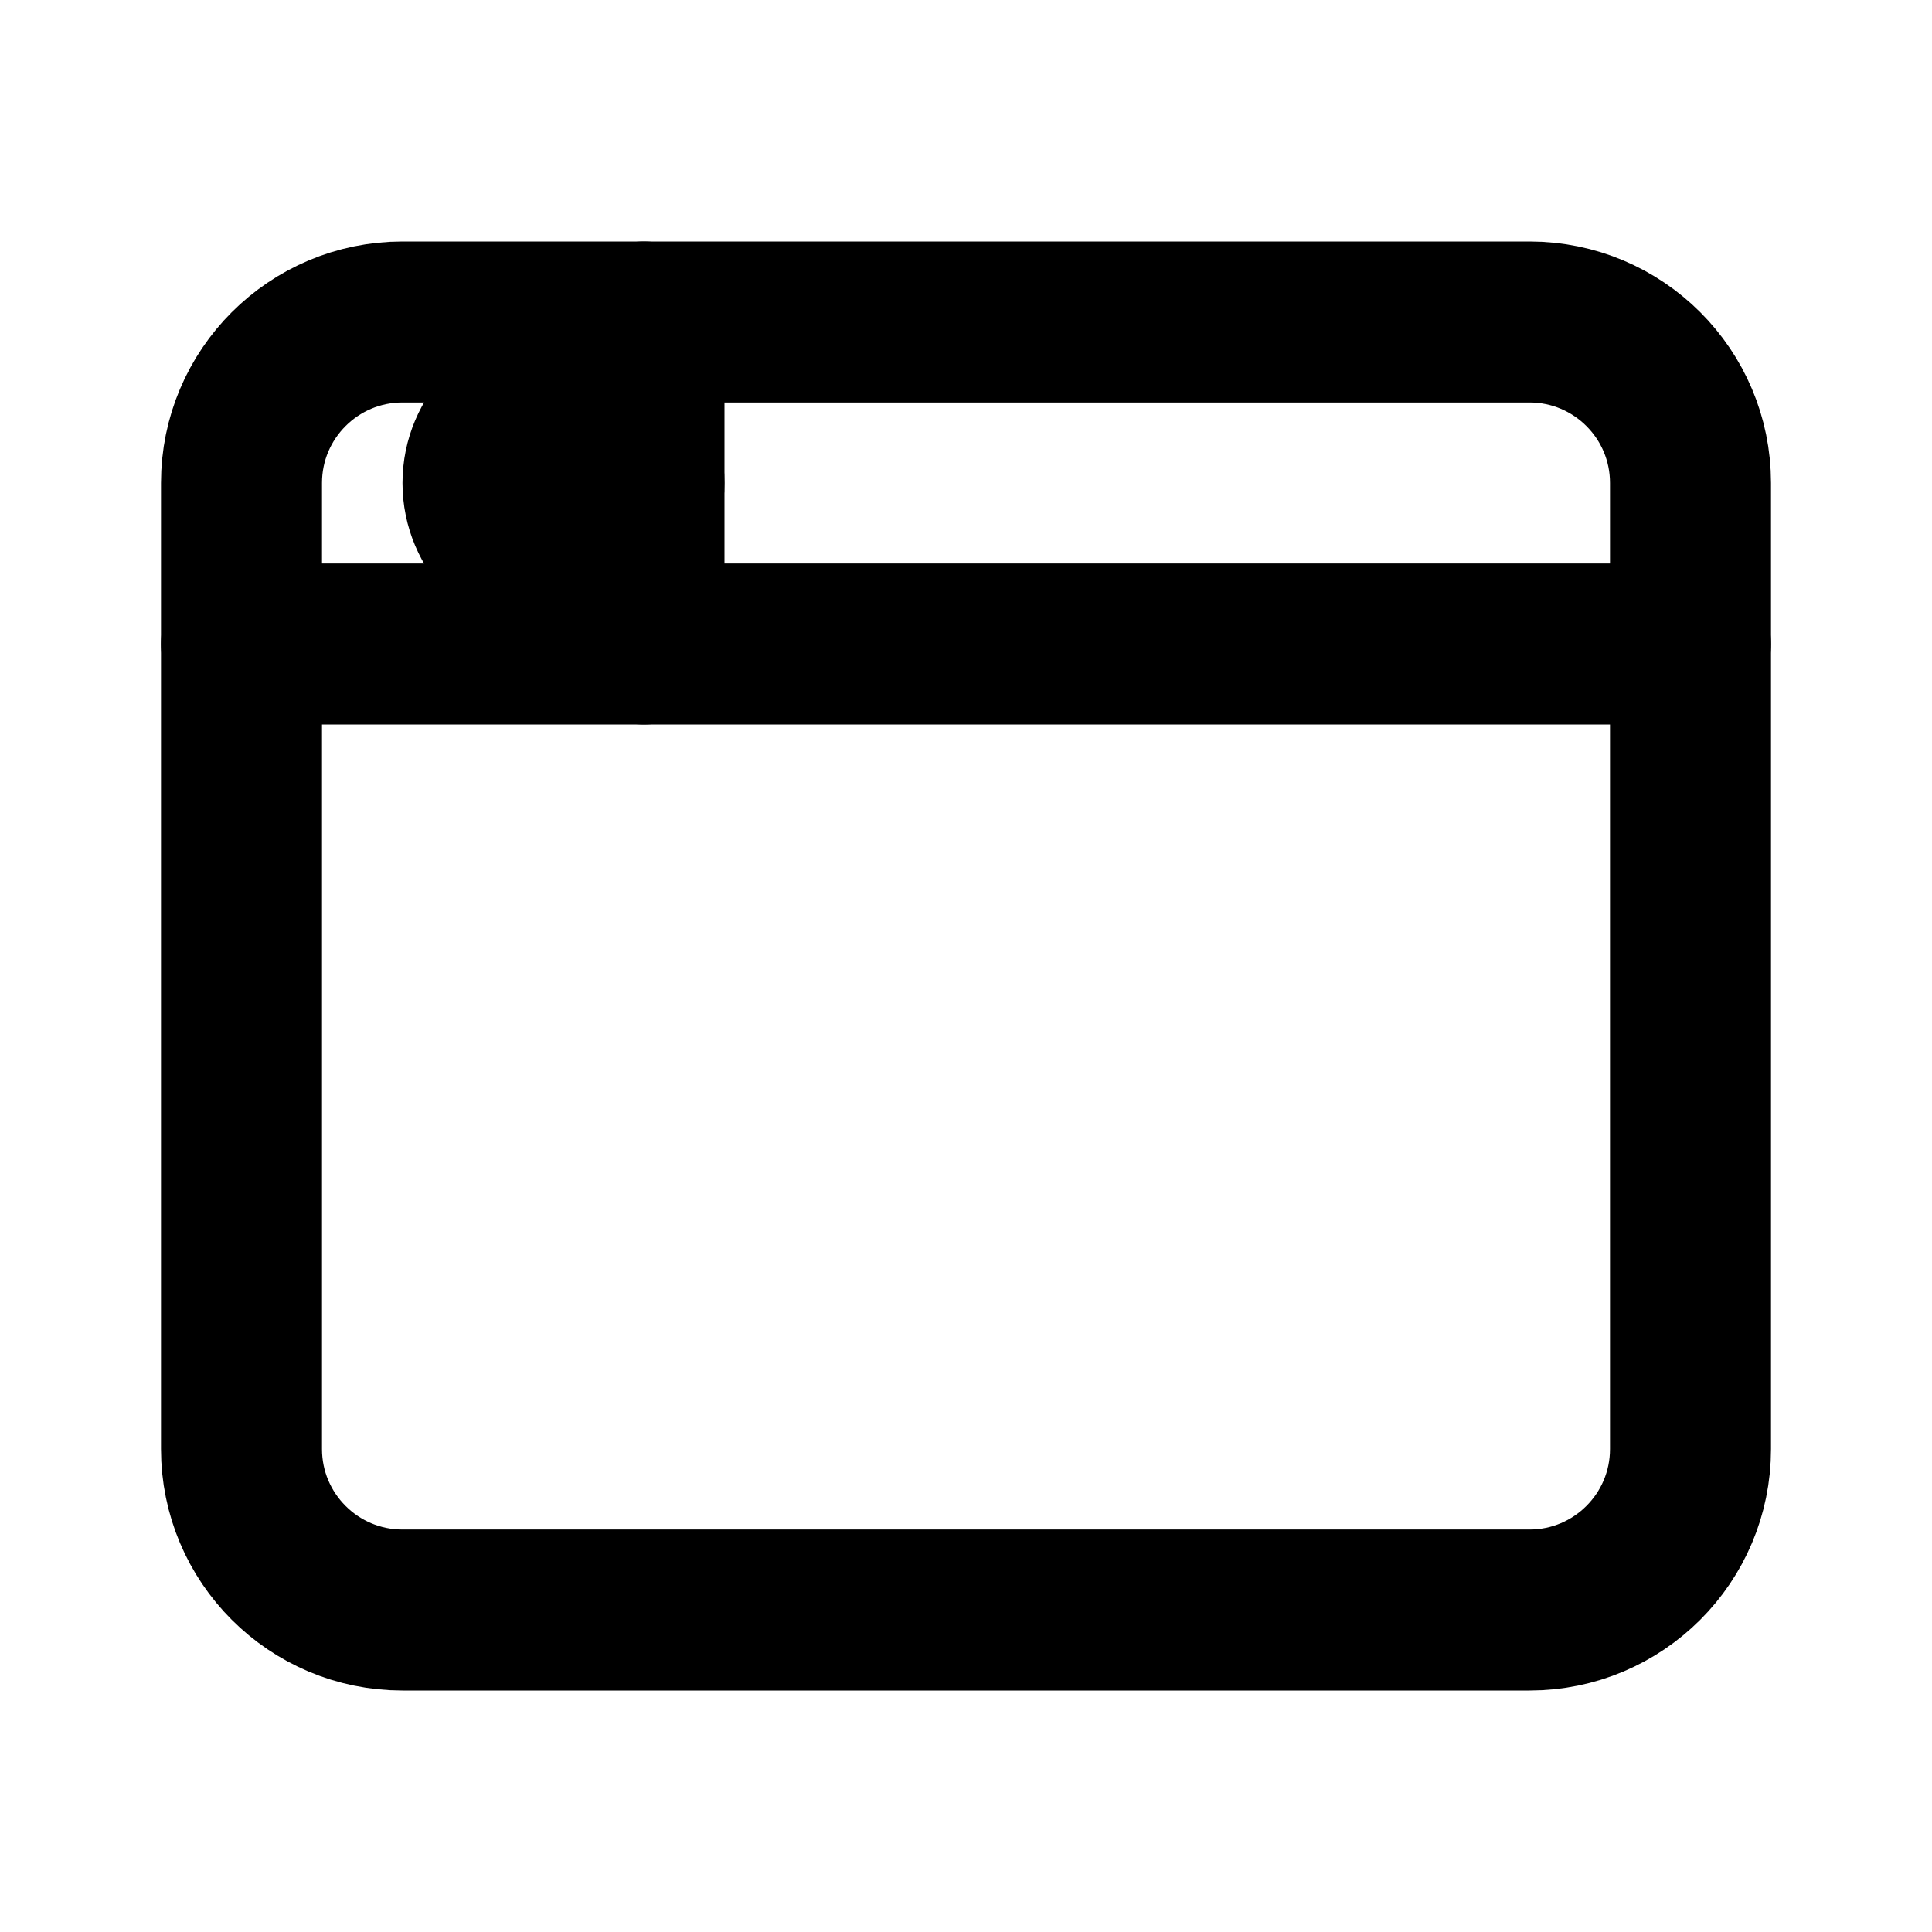
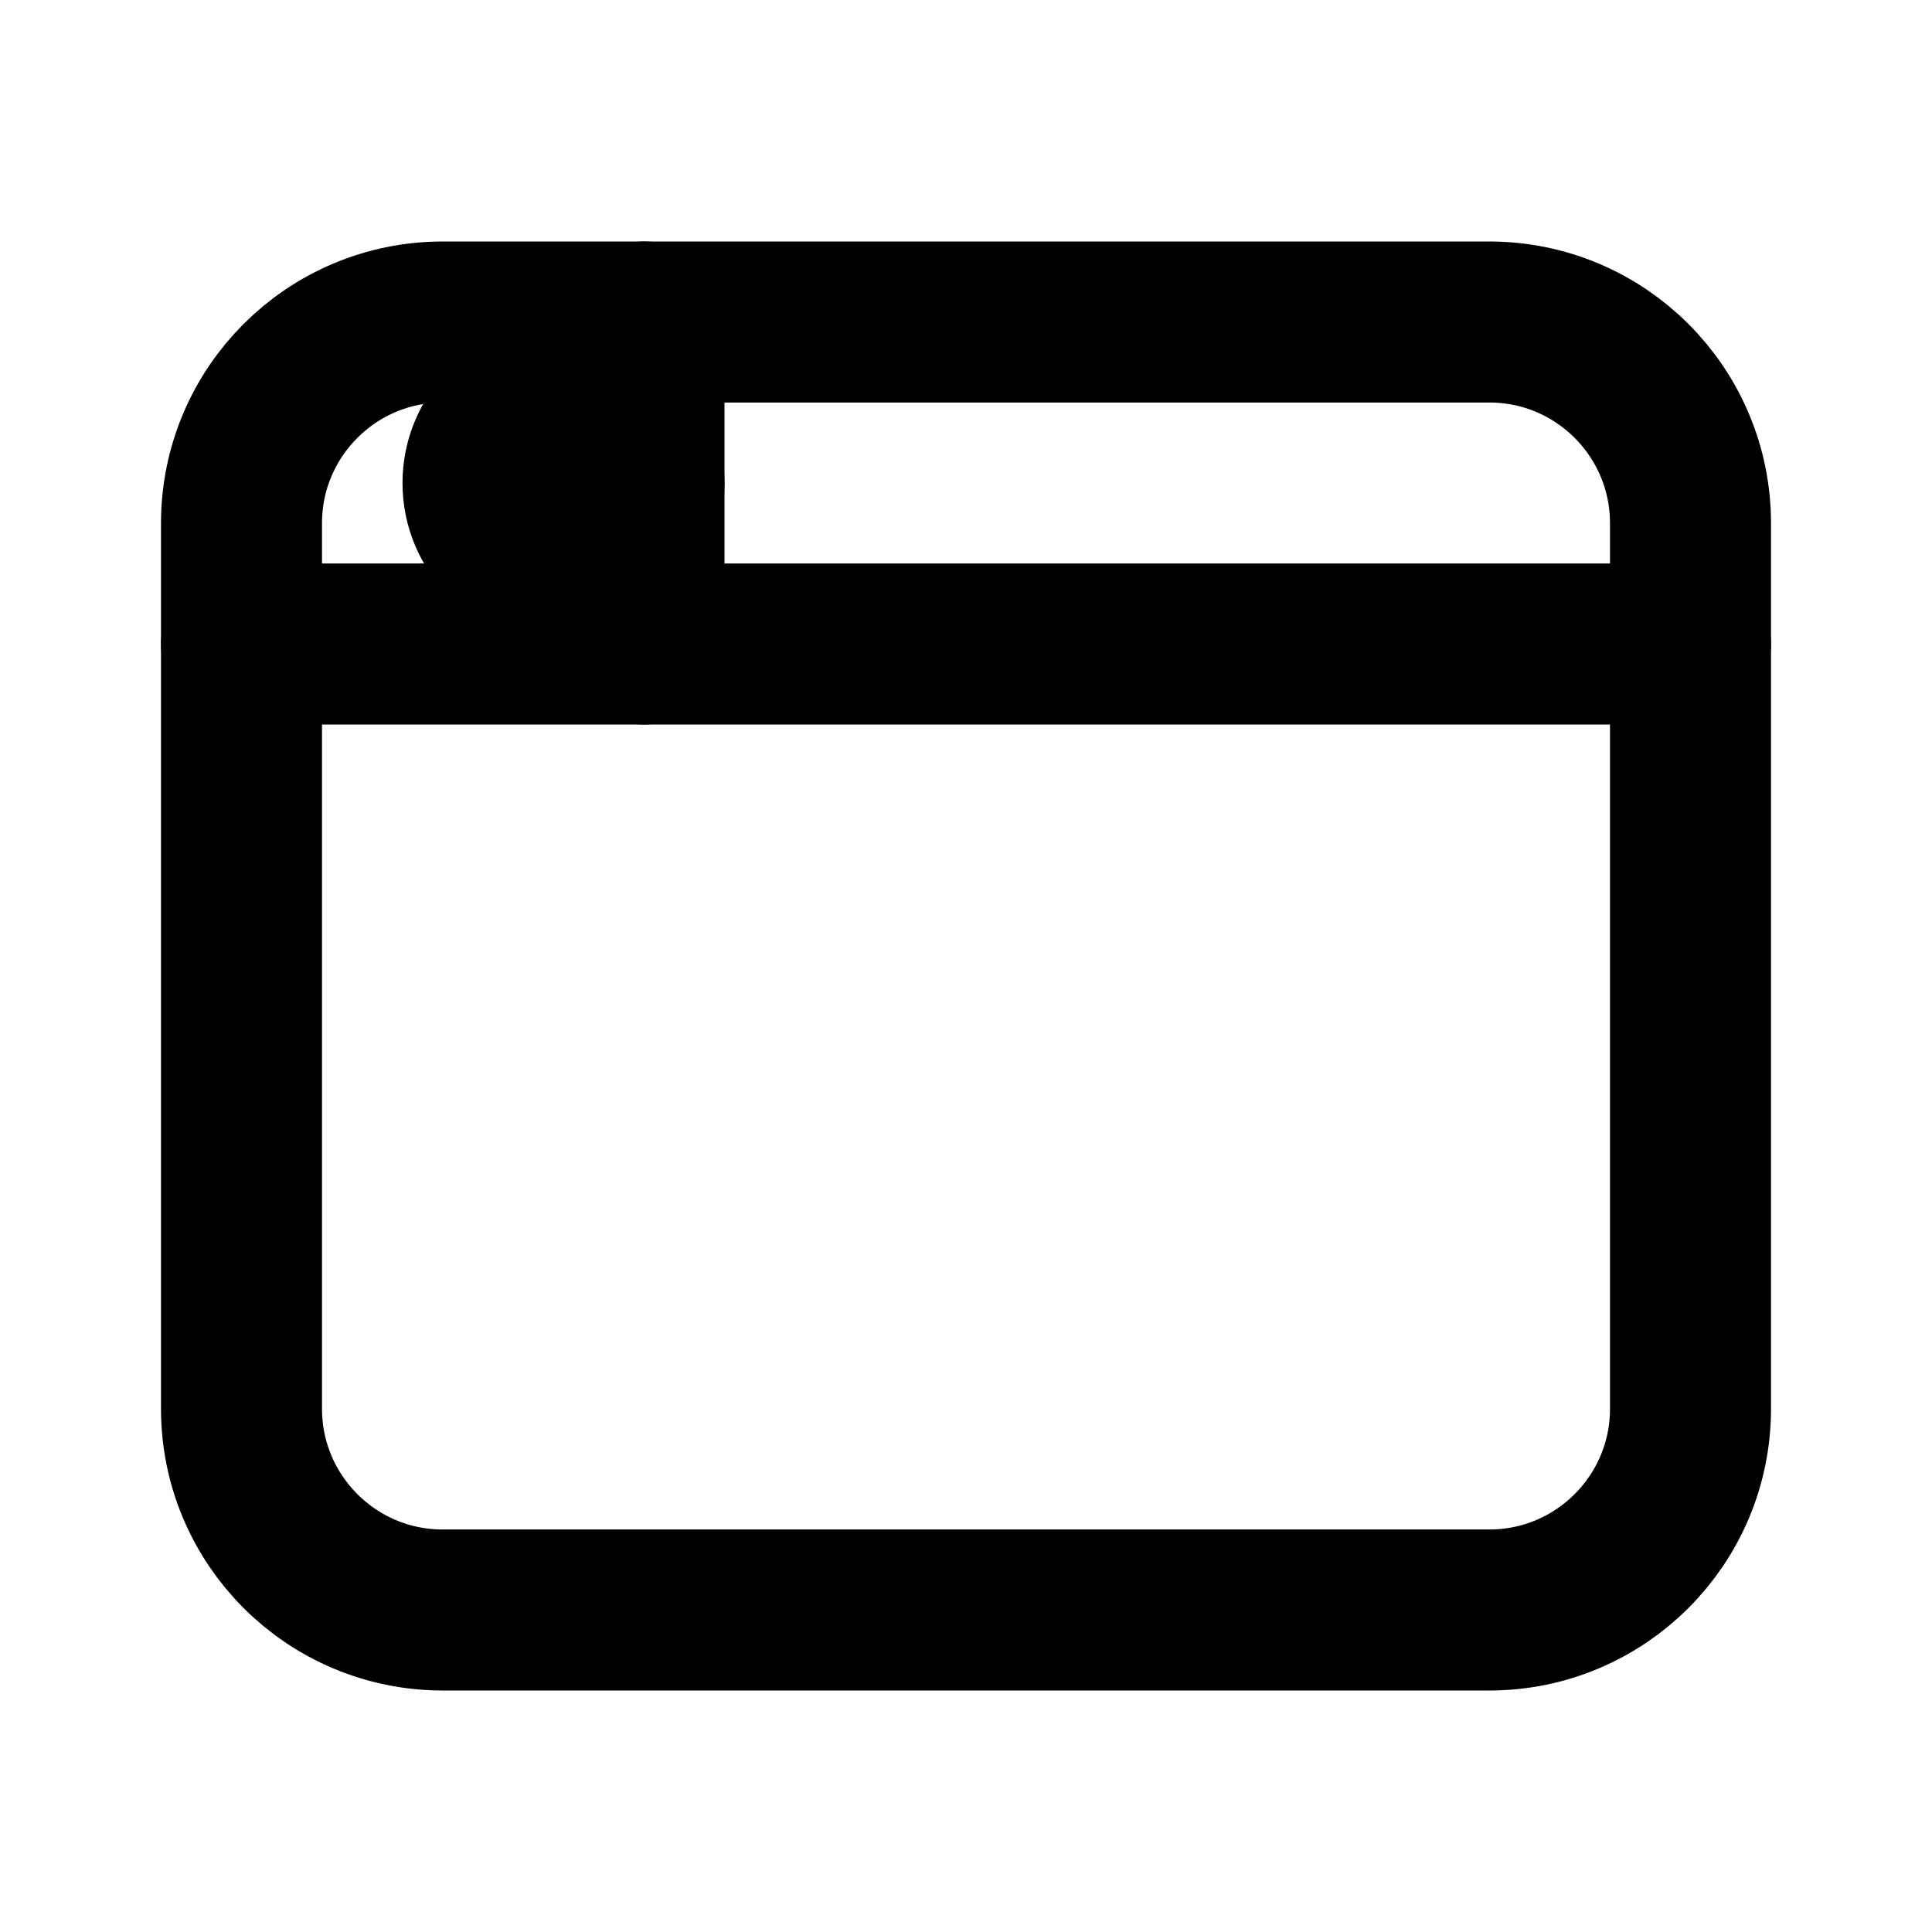
<svg xmlns="http://www.w3.org/2000/svg" width="24" height="24" viewBox="0 0 24 24" fill="none" stroke="currentColor" stroke-width="2" stroke-linecap="round" stroke-linejoin="round">
-   <rect x="3" y="4" width="18" height="16" rx="2" />
+   <rect x="3" y="4" width="18" height="16" rx="2.5" />
  <path d="M3 8h18" />
  <path d="M8 4v4" />
  <circle cx="7" cy="6" r="1" />
</svg>
